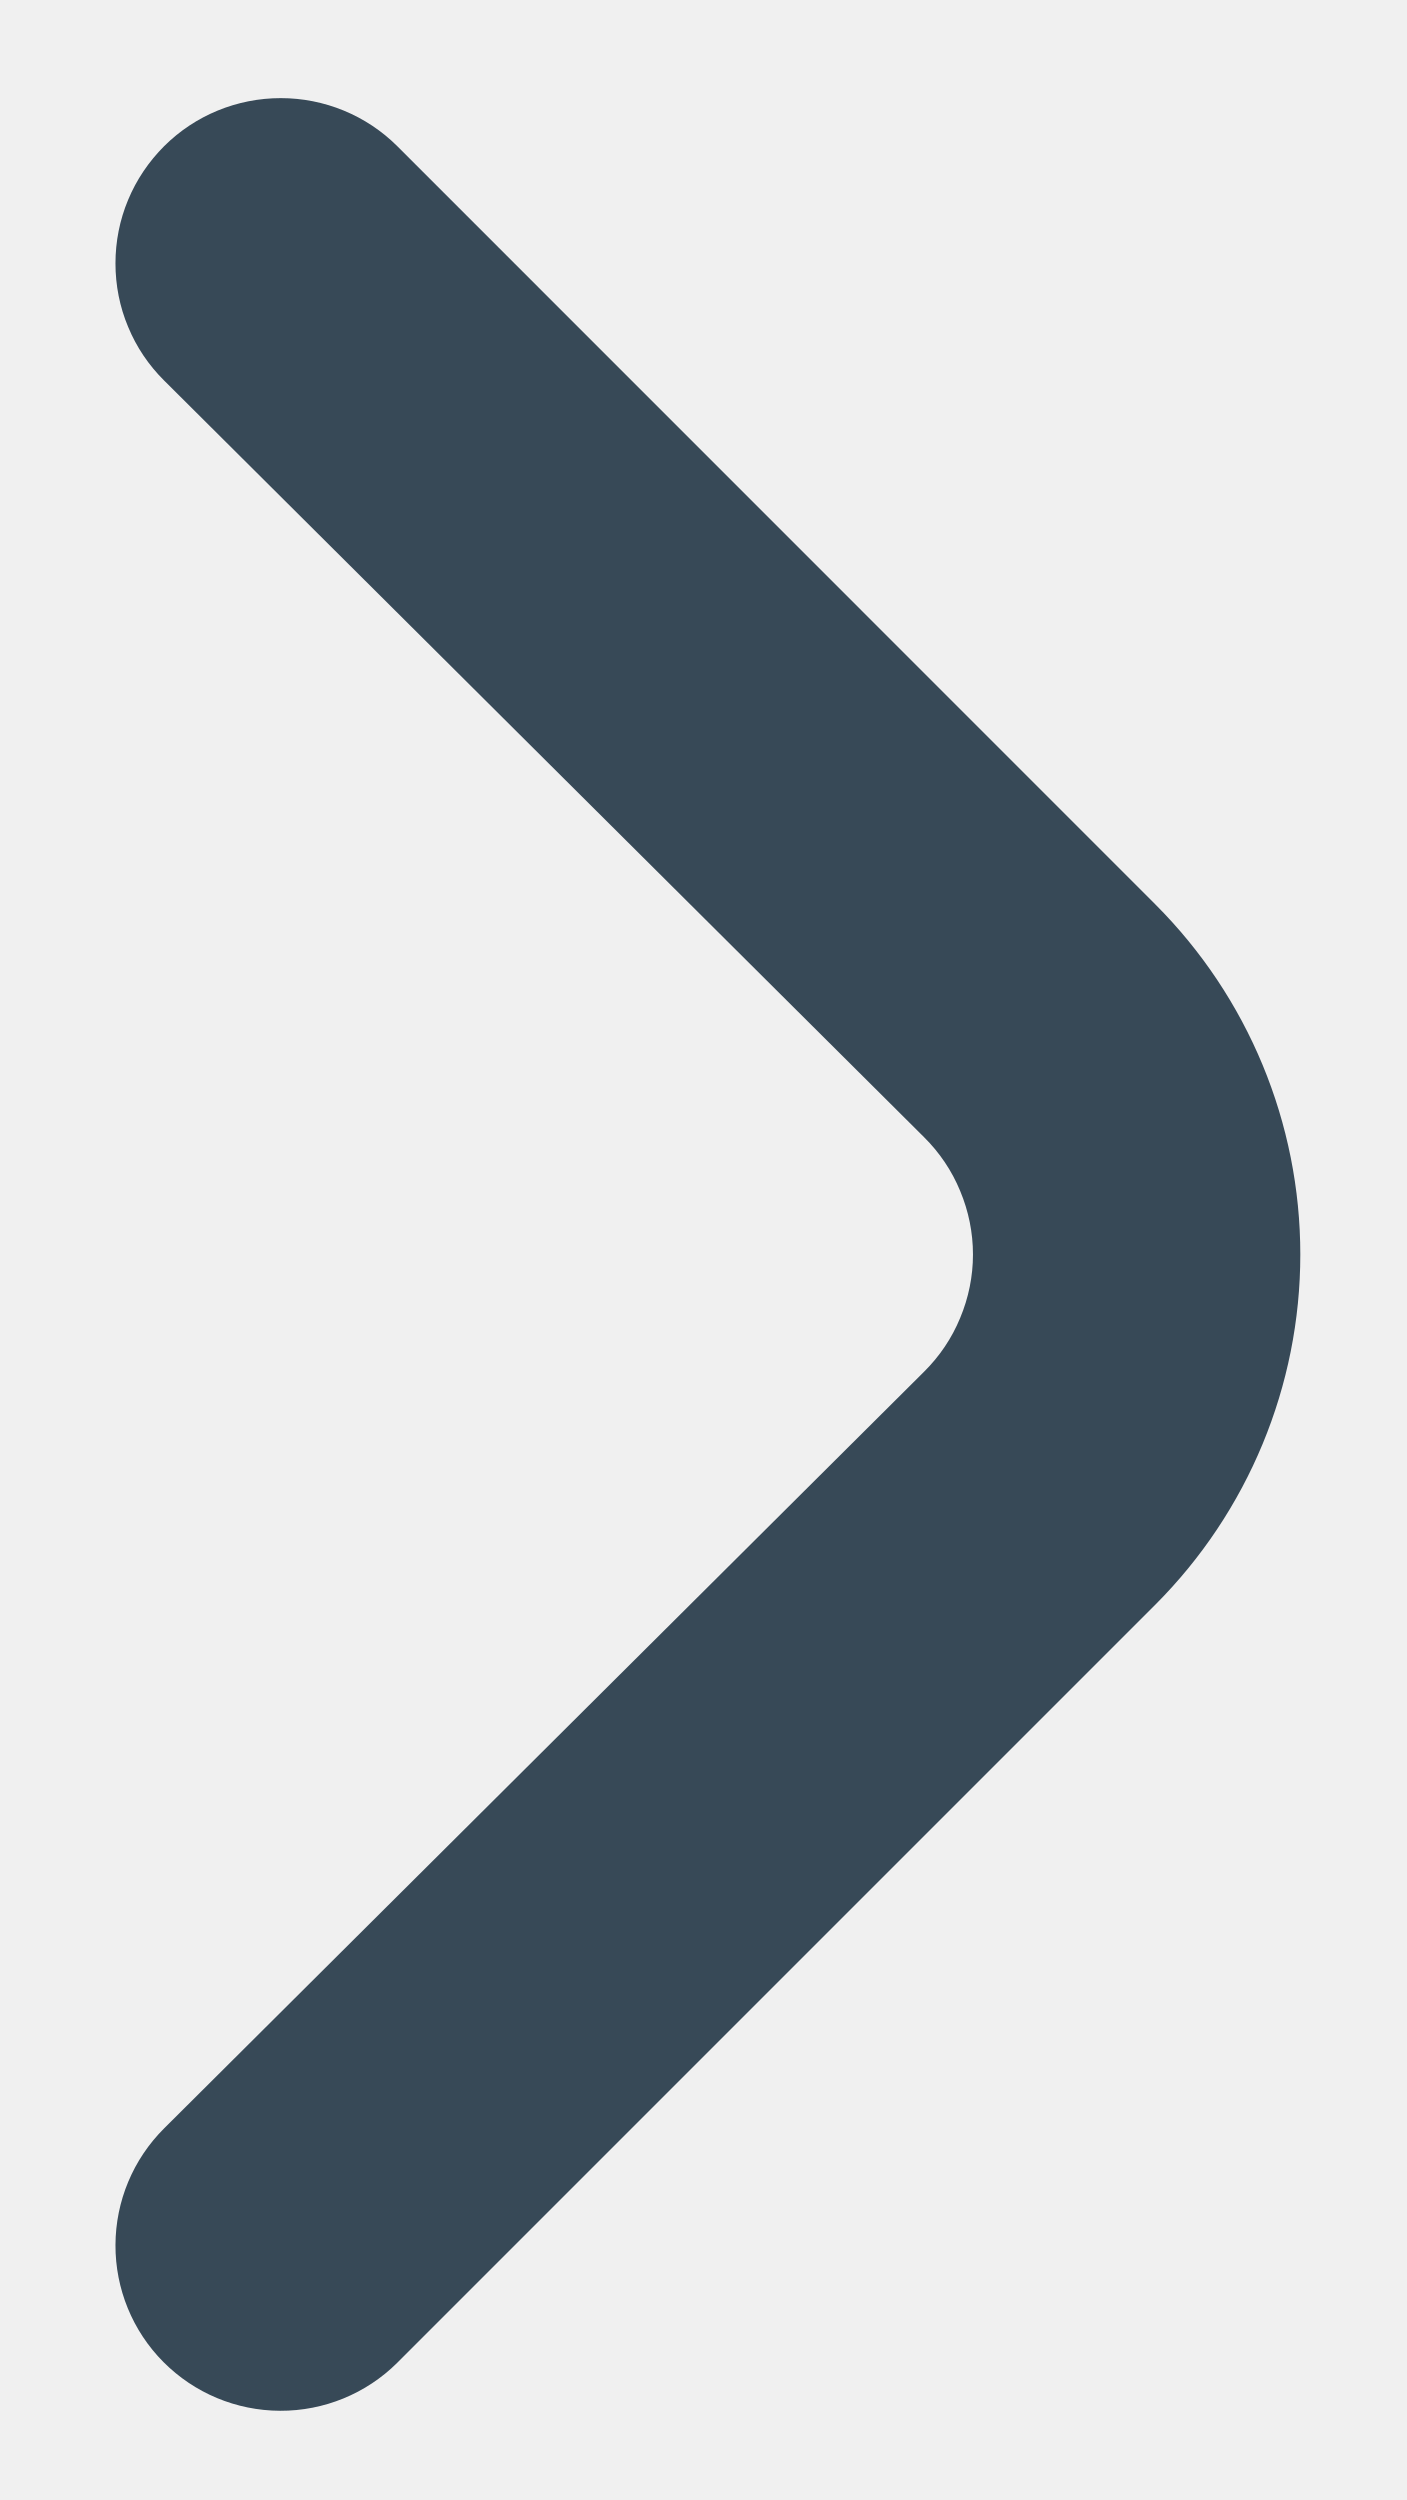
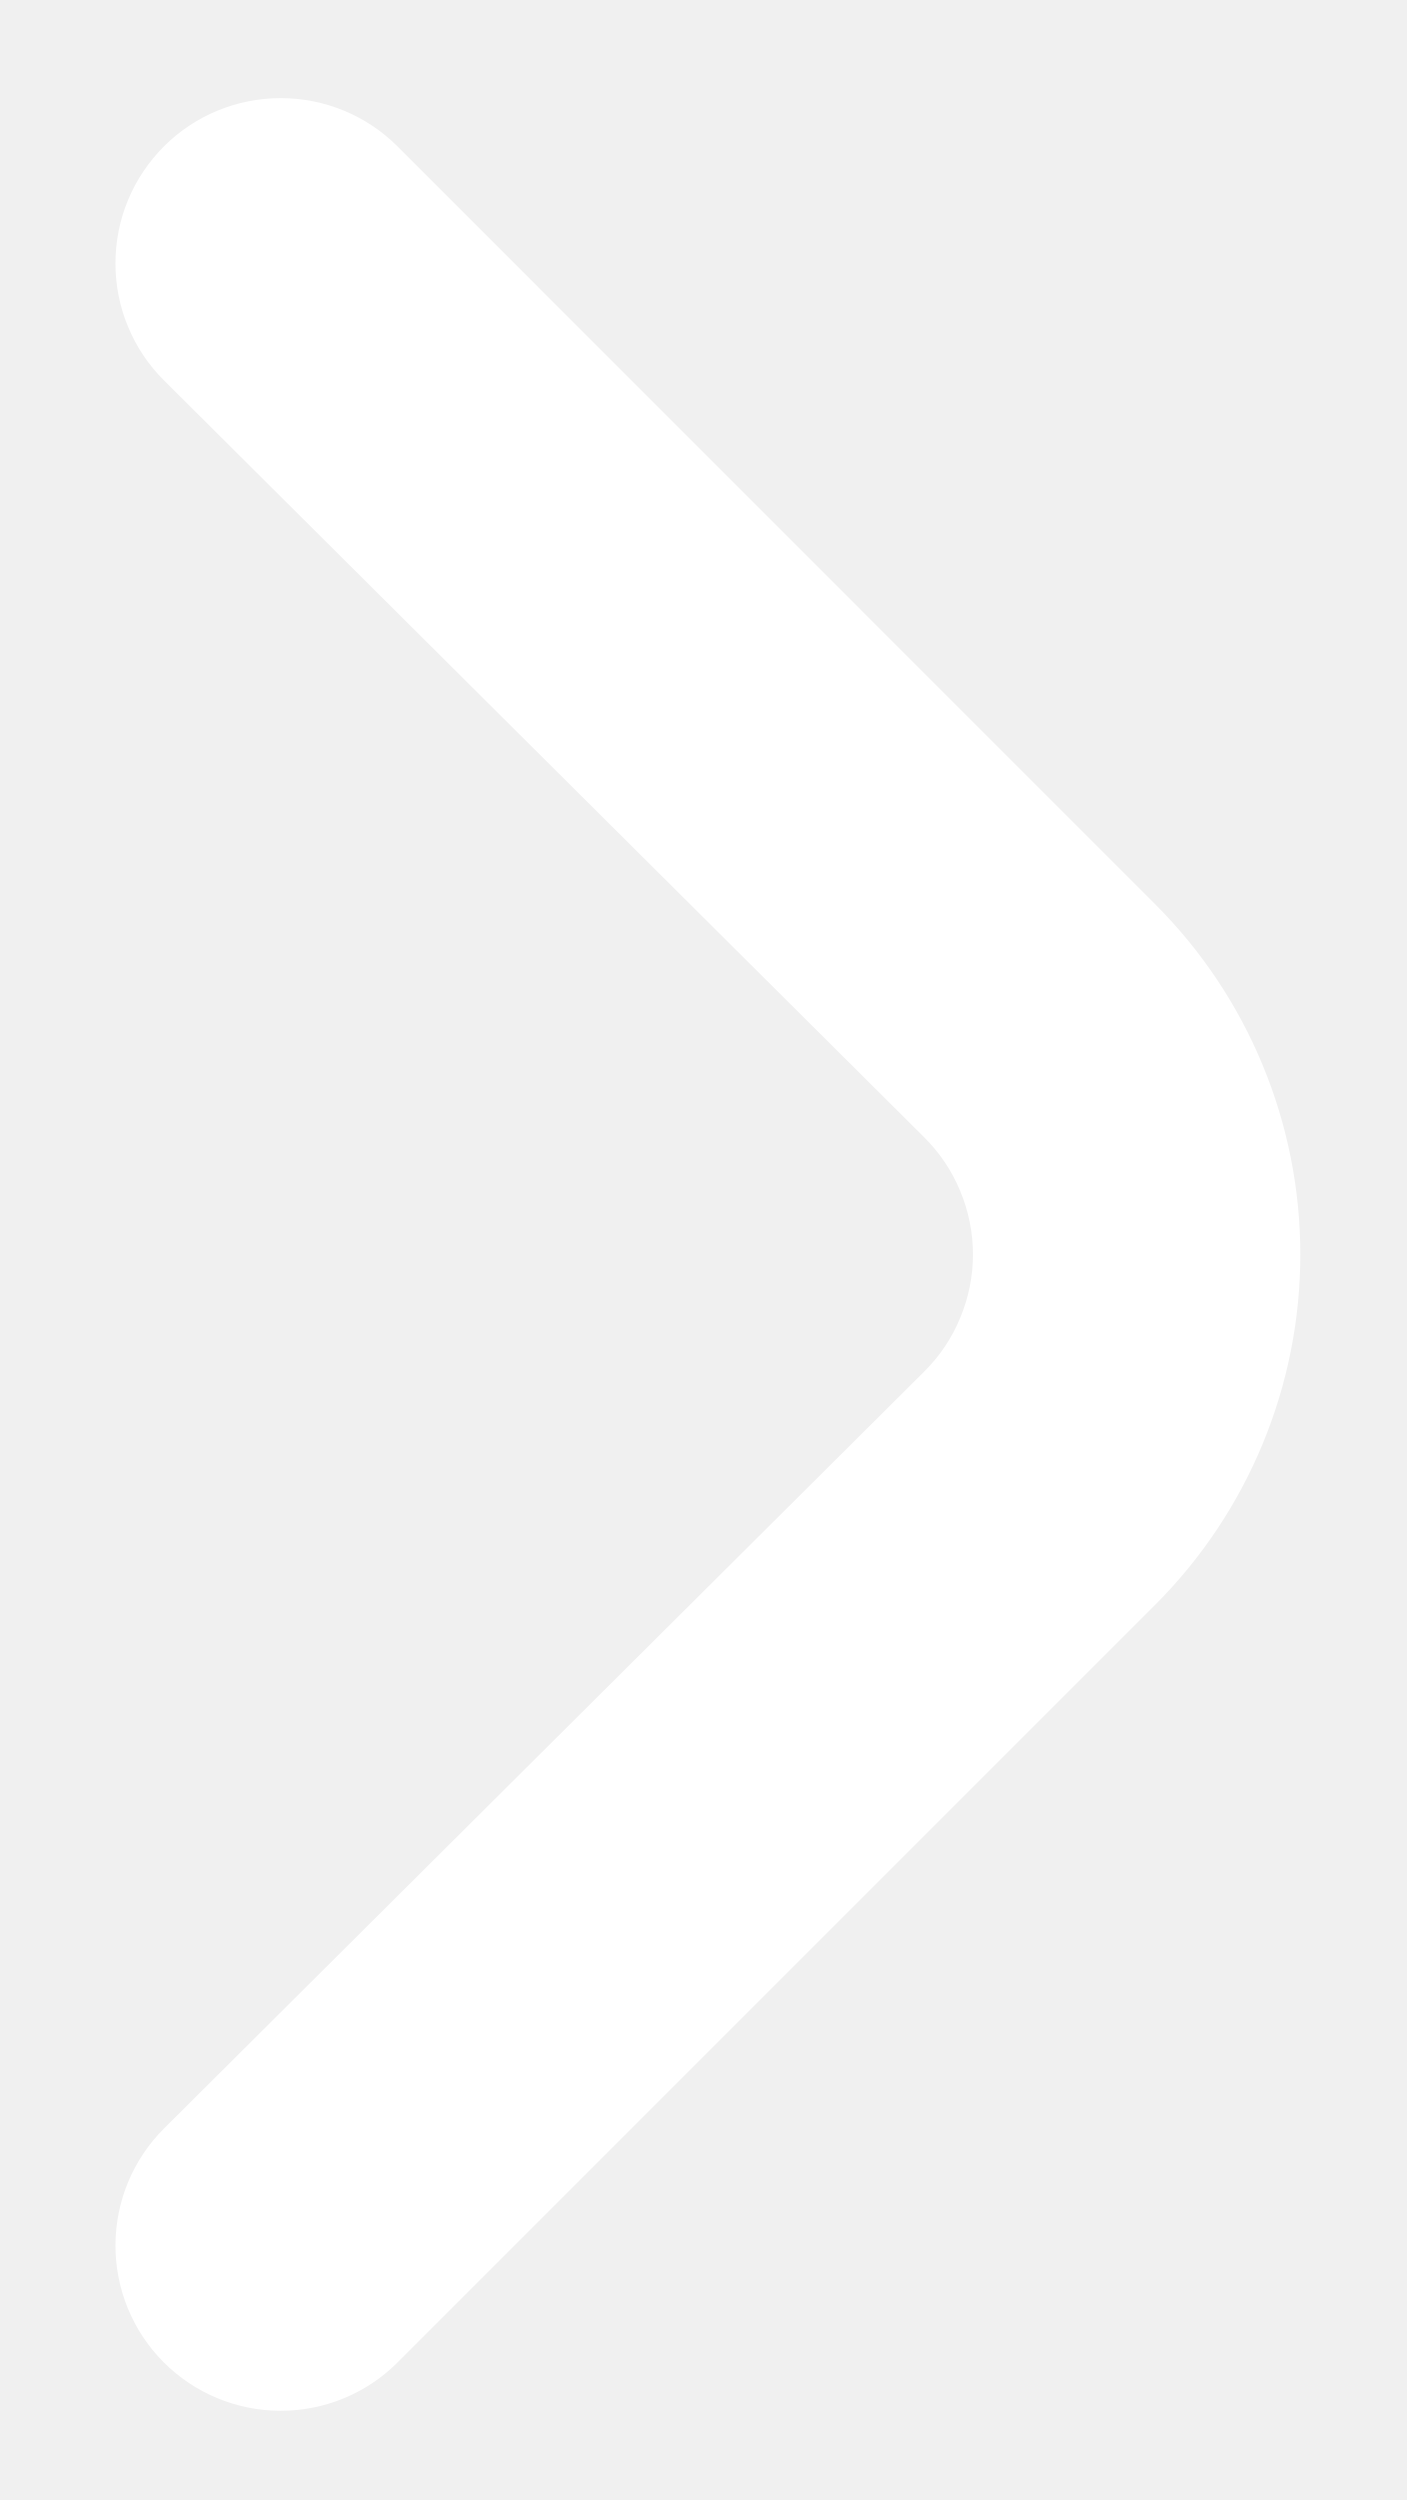
<svg xmlns="http://www.w3.org/2000/svg" width="9" height="16" viewBox="0 0 9 16" fill="none">
-   <path d="M7.394 5.788L2.542 0.935C2.344 0.738 2.076 0.628 1.797 0.628C1.517 0.628 1.249 0.738 1.051 0.935C0.952 1.034 0.873 1.151 0.82 1.279C0.766 1.408 0.739 1.546 0.739 1.686C0.739 1.825 0.766 1.964 0.82 2.092C0.873 2.221 0.952 2.338 1.051 2.436L5.914 7.278C6.013 7.376 6.092 7.493 6.145 7.622C6.199 7.751 6.227 7.889 6.227 8.029C6.227 8.168 6.199 8.306 6.145 8.435C6.092 8.564 6.013 8.681 5.914 8.779L1.051 13.621C0.852 13.819 0.74 14.087 0.739 14.368C0.738 14.648 0.848 14.918 1.046 15.117C1.244 15.316 1.512 15.428 1.793 15.429C2.073 15.43 2.343 15.32 2.542 15.122L7.394 10.27C7.988 9.675 8.322 8.869 8.322 8.029C8.322 7.188 7.988 6.382 7.394 5.788V5.788Z" fill="#374957" />
+   <path d="M7.394 5.788L2.542 0.935C2.344 0.738 2.076 0.628 1.797 0.628C1.517 0.628 1.249 0.738 1.051 0.935C0.952 1.034 0.873 1.151 0.82 1.279C0.766 1.408 0.739 1.546 0.739 1.686C0.739 1.825 0.766 1.964 0.82 2.092C0.873 2.221 0.952 2.338 1.051 2.436L5.914 7.278C6.013 7.376 6.092 7.493 6.145 7.622C6.199 7.751 6.227 7.889 6.227 8.029C6.227 8.168 6.199 8.306 6.145 8.435C6.092 8.564 6.013 8.681 5.914 8.779L1.051 13.621C0.852 13.819 0.74 14.087 0.739 14.368C0.738 14.648 0.848 14.918 1.046 15.117C1.244 15.316 1.512 15.428 1.793 15.429C2.073 15.43 2.343 15.32 2.542 15.122L7.394 10.27C7.988 9.675 8.322 8.869 8.322 8.029C8.322 7.188 7.988 6.382 7.394 5.788V5.788Z" fill="white" />
</svg>
